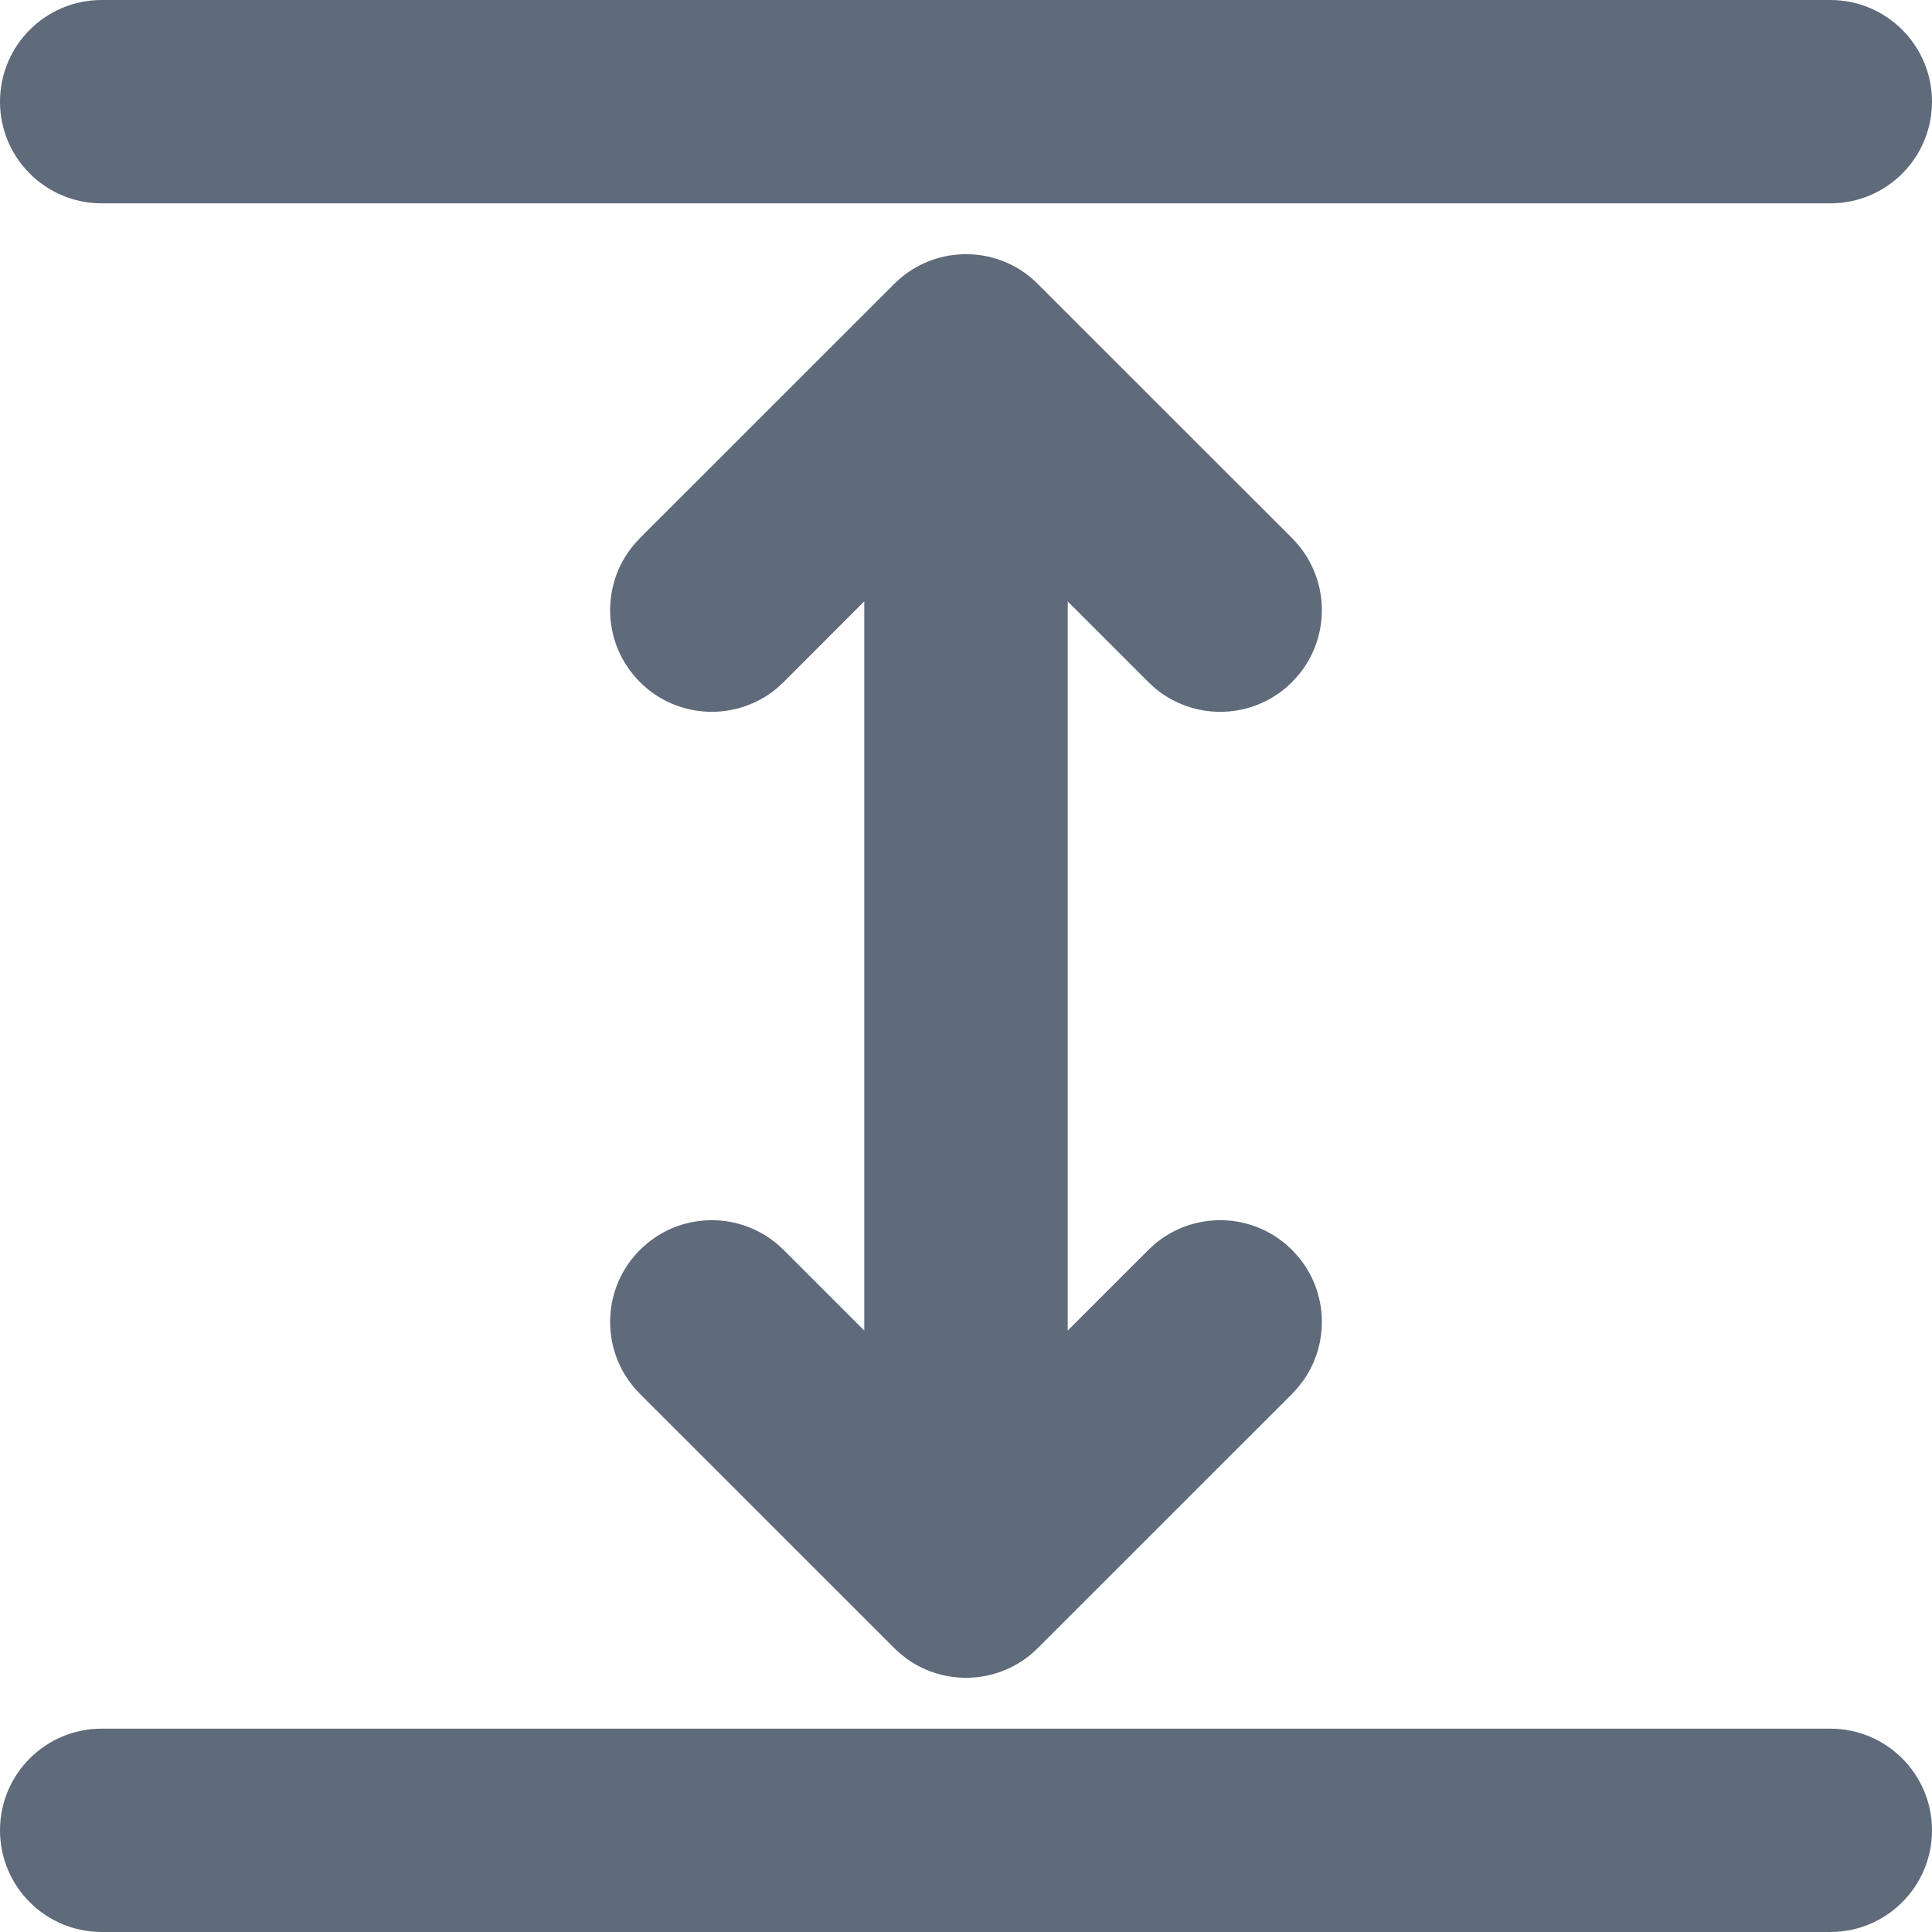
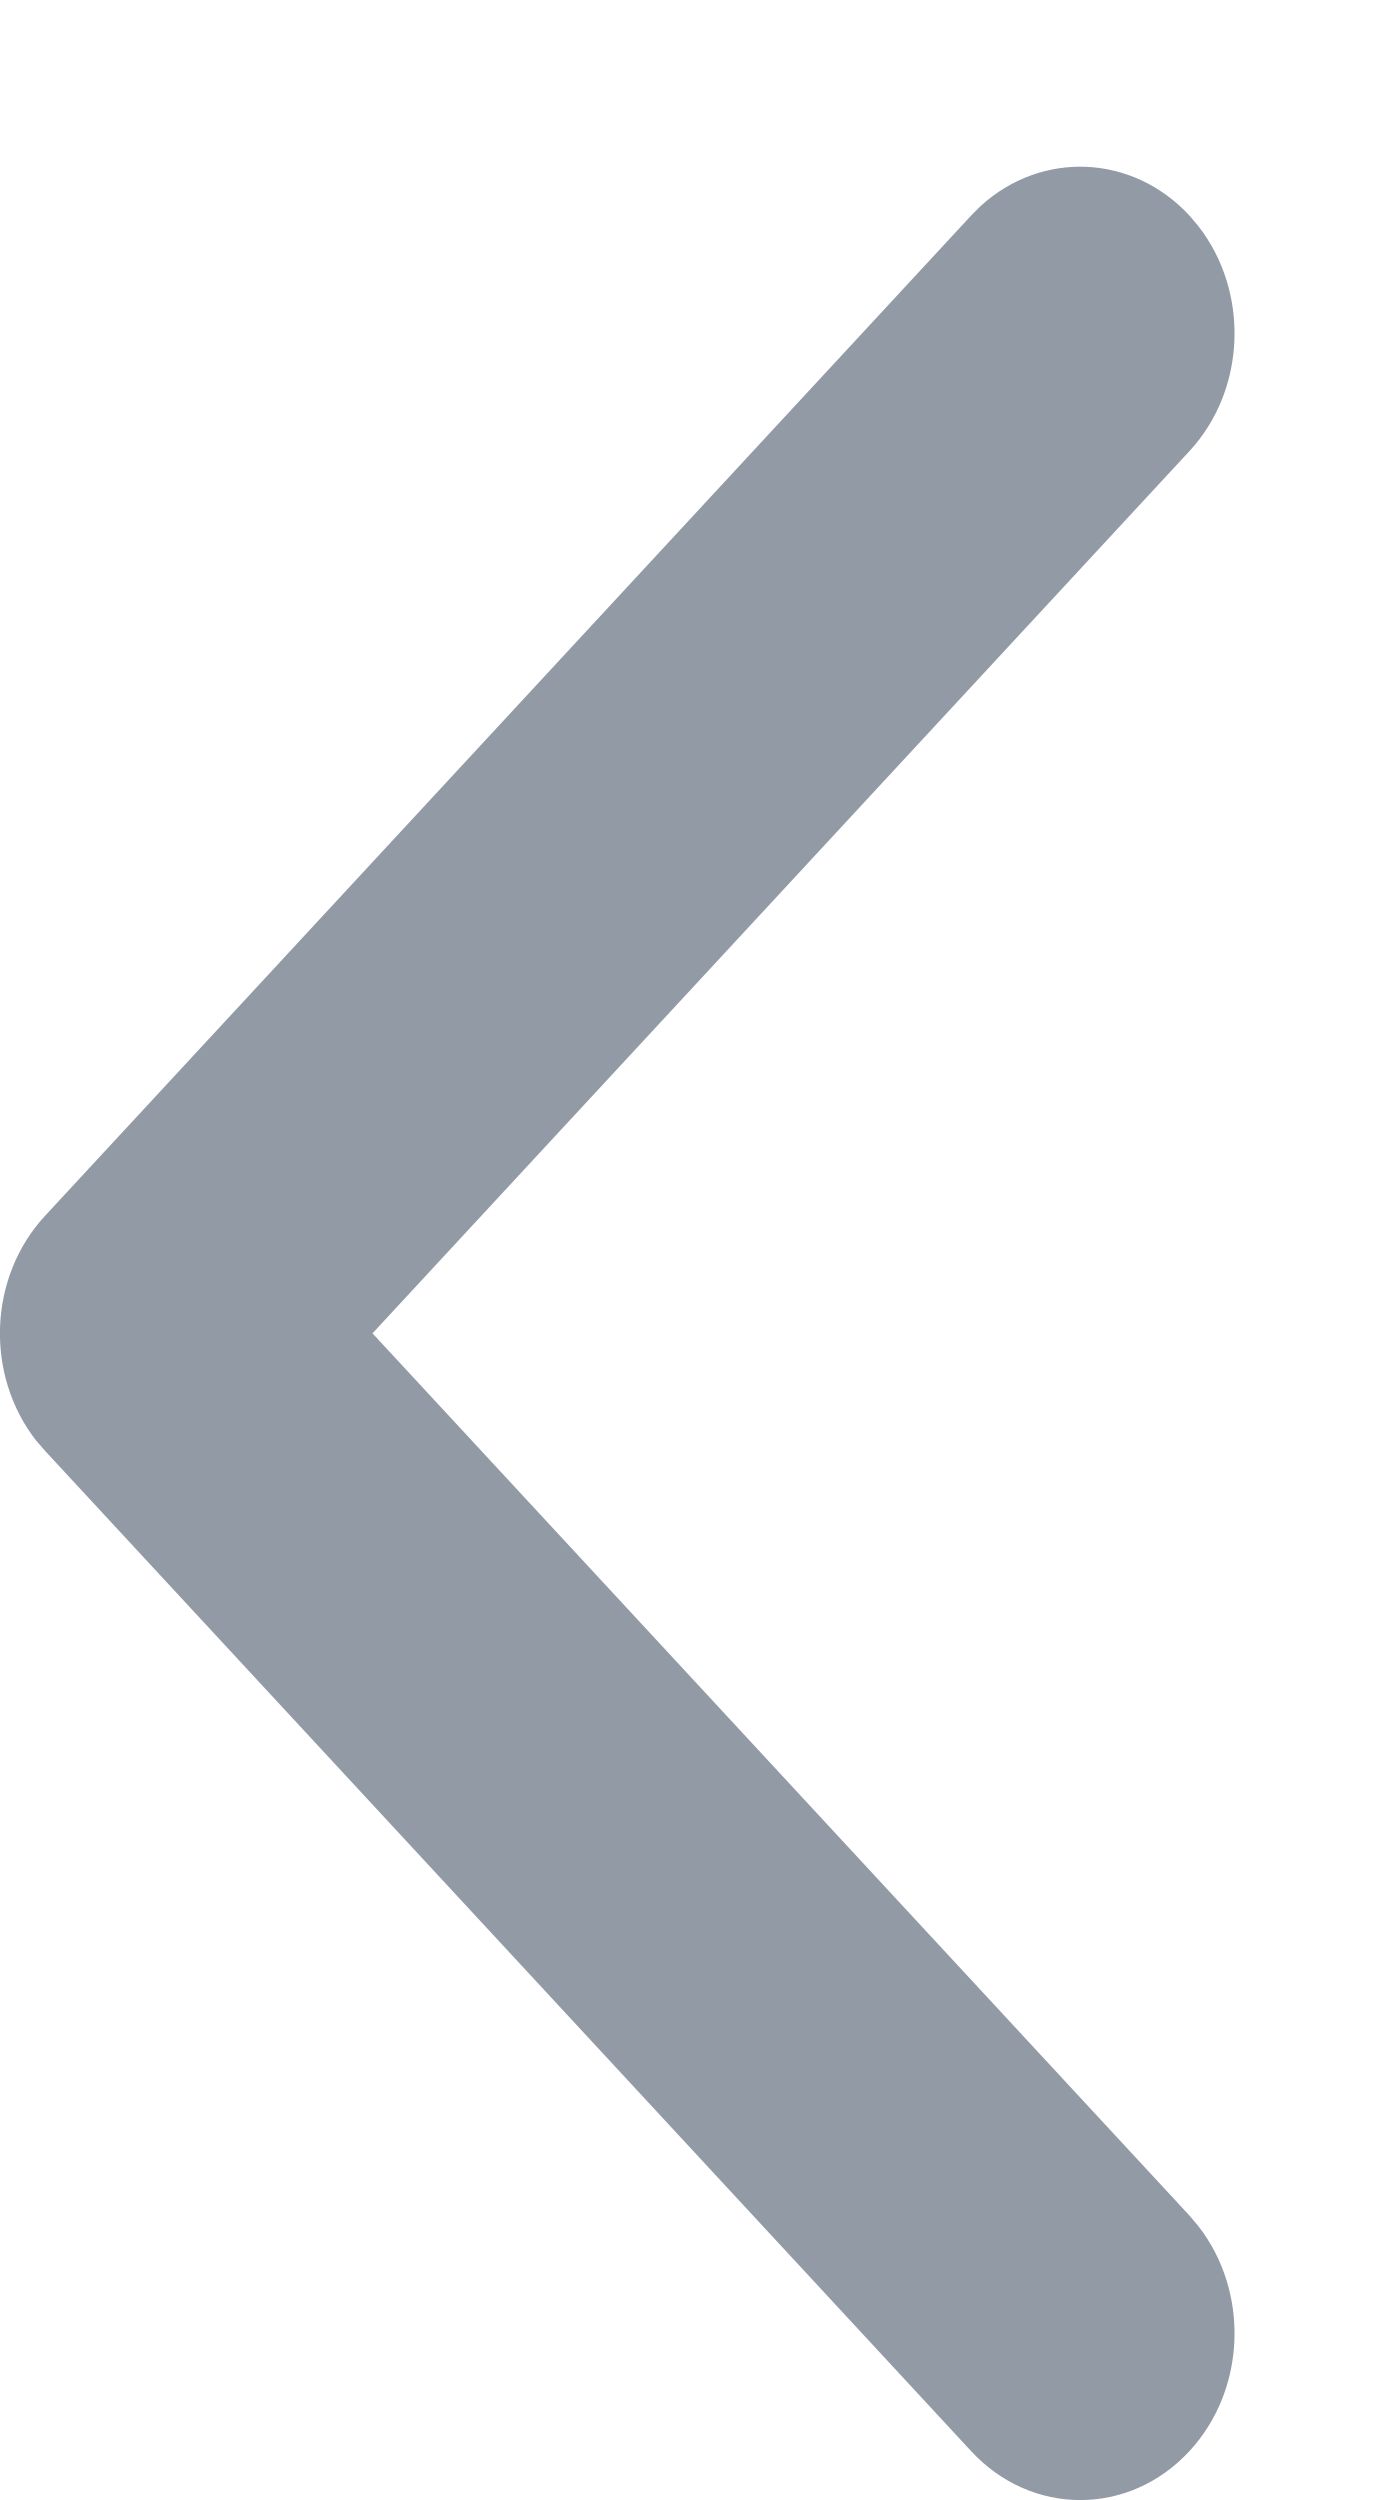
- <svg xmlns="http://www.w3.org/2000/svg" version="1.1" width="20px" height="20px">
-   <g transform="matrix(1 0 0 1 -1349 -239 )">
-     <path d="M 1.053 20  C 0.471 20  0 19.529  0 18.947  C 0 18.366  0.471 17.895  1.053 17.895  C 1.053 17.895  18.947 17.895  18.947 17.895  C 19.529 17.895  20 18.366  20 18.947  C 20 19.529  19.529 20  18.947 20  C 18.947 20  1.053 20  1.053 20  Z M 6.563 5.638  C 6.563 5.638  6.624 5.571  6.624 5.571  L 9.256 2.94  C 9.256 2.94  9.323 2.878  9.323 2.878  C 9.713 2.549  10.287 2.549  10.677 2.878  C 10.677 2.878  10.744 2.94  10.744 2.94  L 13.376 5.571  C 13.376 5.571  13.437 5.638  13.437 5.638  C 13.766 6.029  13.766 6.603  13.437 6.993  C 13.437 6.993  13.376 7.06  13.376 7.06  C 13.376 7.06  13.309 7.122  13.309 7.122  C 12.918 7.451  12.345 7.451  11.954 7.122  C 11.954 7.122  11.887 7.06  11.887 7.06  L 11.053 6.226  L 11.053 13.774  L 11.887 12.94  C 11.887 12.94  11.954 12.878  11.954 12.878  C 12.322 12.569  12.852 12.55  13.238 12.824  C 13.238 12.824  13.309 12.878  13.309 12.878  L 13.376 12.94  C 13.376 12.94  13.437 13.007  13.437 13.007  C 13.747 13.374  13.765 13.904  13.492 14.291  C 13.492 14.291  13.437 14.362  13.437 14.362  L 13.376 14.429  L 10.744 17.06  C 10.744 17.06  10.677 17.122  10.677 17.122  C 10.31 17.431  9.78 17.45  9.393 17.176  C 9.393 17.176  9.323 17.122  9.323 17.122  L 9.256 17.06  L 6.624 14.429  C 6.624 14.429  6.563 14.362  6.563 14.362  C 6.214 13.948  6.235 13.329  6.624 12.94  C 6.992 12.572  7.564 12.533  7.975 12.824  C 7.975 12.824  8.046 12.878  8.046 12.878  L 8.113 12.94  L 8.947 13.774  L 8.947 6.225  L 8.113 7.06  C 8.113 7.06  8.046 7.122  8.046 7.122  C 7.632 7.47  7.014 7.45  6.624 7.06  C 6.235 6.671  6.214 6.052  6.563 5.638  Z M 0 1.053  C 0 0.471  0.471 0  1.053 0  C 1.053 0  18.947 0  18.947 0  C 19.529 0  20 0.471  20 1.053  C 20 1.634  19.529 2.105  18.947 2.105  C 18.947 2.105  1.053 2.105  1.053 2.105  C 0.471 2.105  0 1.634  0 1.053  Z " fill-rule="nonzero" fill="#5f6a7a" stroke="none" transform="matrix(1 0 0 1 1349 239 )" />
+ <svg xmlns="http://www.w3.org/2000/svg" version="1.1" width="5px" height="9px">
+   <g transform="matrix(1 0 0 1 -1281 -909 )">
+     <path d="M 0.163 5.224  C 0.163 5.224  3.496 8.824  3.496 8.824  C 3.713 9.059  4.065 9.059  4.282 8.824  C 4.487 8.602  4.498 8.25  4.314 8.014  C 4.314 8.014  4.282 7.976  4.282 7.976  L 1.341 4.8  C 1.341 4.8  4.282 1.624  4.282 1.624  C 4.487 1.402  4.498 1.05  4.314 0.814  C 4.314 0.814  4.282 0.776  4.282 0.776  C 4.076 0.554  3.75 0.542  3.531 0.741  C 3.531 0.741  3.496 0.776  3.496 0.776  C 3.496 0.776  0.163 4.376  0.163 4.376  C -0.043 4.598  -0.054 4.95  0.13 5.186  C 0.13 5.186  0.163 5.224  0.163 5.224  Z " fill-rule="nonzero" fill="#929aa6" stroke="none" transform="matrix(1 0 0 1 1281 909 )" />
  </g>
</svg>
